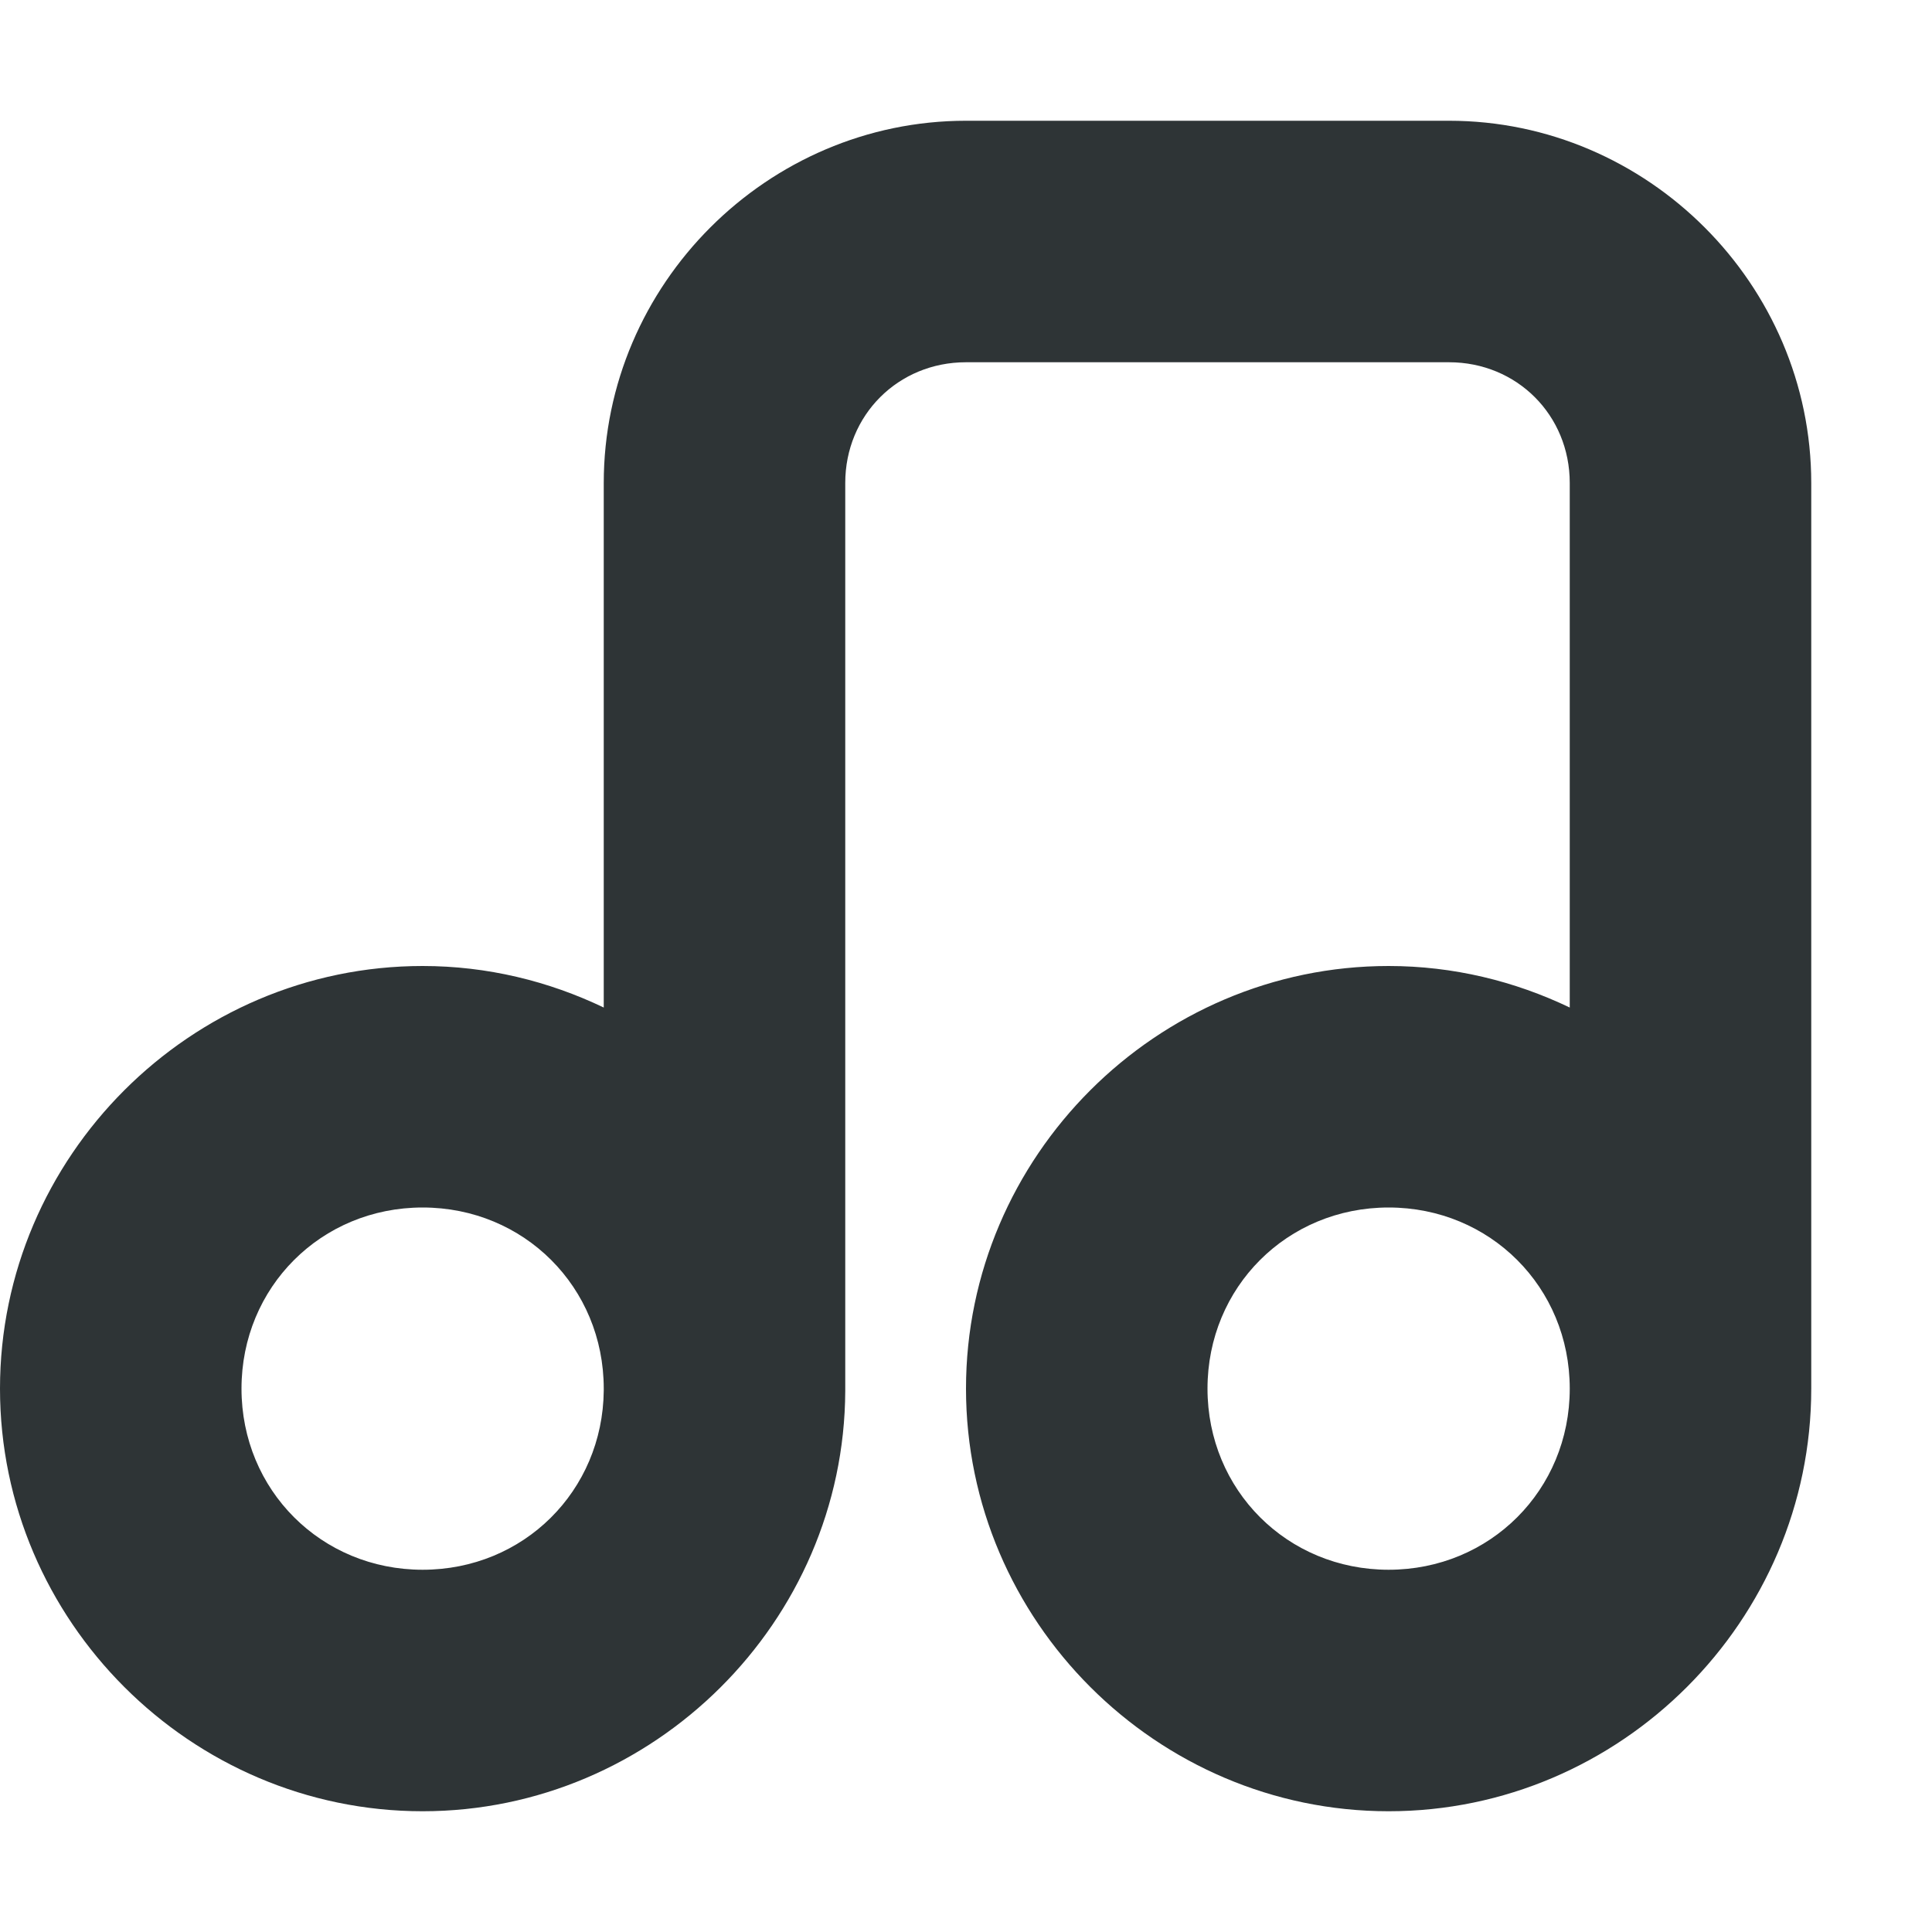
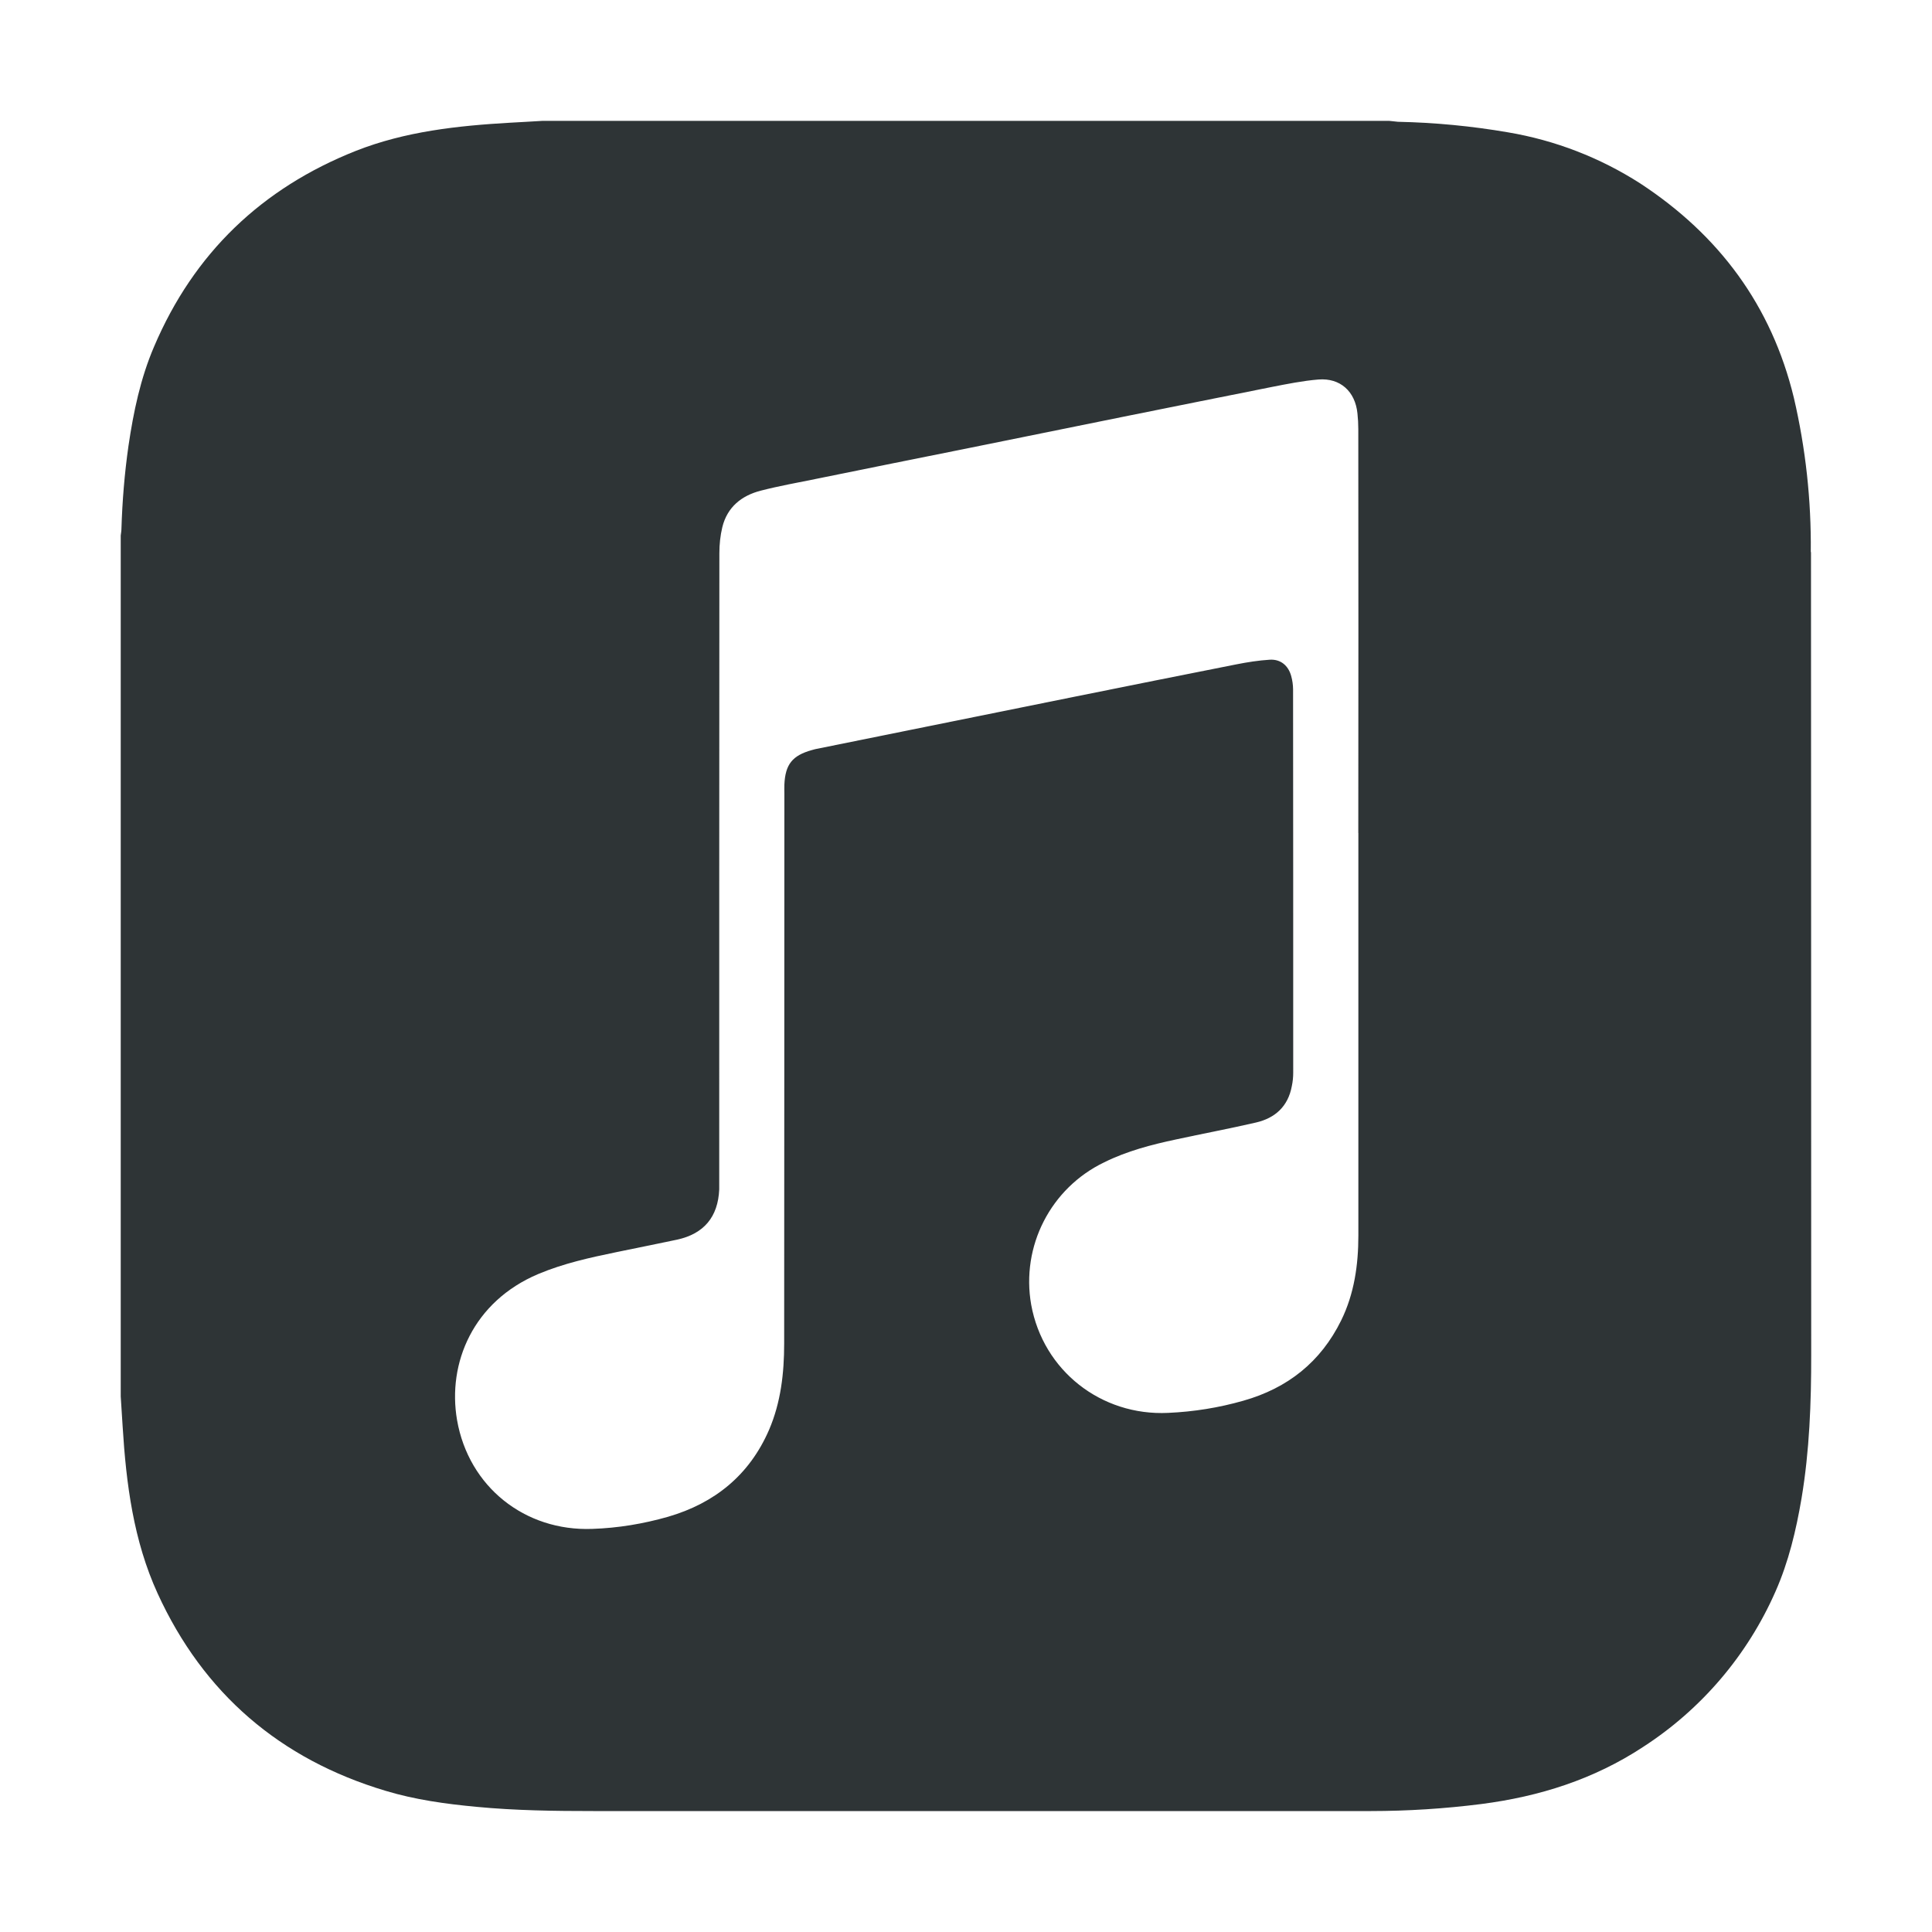
- <svg xmlns="http://www.w3.org/2000/svg" height="16px" viewBox="0 0 16 16" width="16px">
-   <path d="m 8 1 c -1.645 0 -3 1.355 -3 3 v 4.344 c -0.457 -0.219 -0.965 -0.344 -1.5 -0.344 c -1.922 0 -3.5 1.578 -3.5 3.5 s 1.578 3.5 3.5 3.5 c 1.914 0 3.492 -1.57 3.5 -3.48 c 0 -0.008 0 -0.012 0 -0.02 v -7.5 c 0 -0.562 0.438 -1 1 -1 h 4 c 0.562 0 1 0.438 1 1 v 4.344 c -0.457 -0.219 -0.965 -0.344 -1.5 -0.344 c -1.922 0 -3.5 1.578 -3.5 3.5 s 1.578 3.5 3.5 3.5 s 3.5 -1.578 3.5 -3.5 v -7.5 c 0 -1.645 -1.355 -3 -3 -3 z m -4.5 9 c 0.84 0 1.5 0.66 1.5 1.5 v 0.016 c -0.008 0.832 -0.664 1.484 -1.5 1.484 c -0.84 0 -1.5 -0.66 -1.5 -1.5 s 0.66 -1.5 1.5 -1.5 z m 8 0 c 0.84 0 1.5 0.66 1.5 1.5 s -0.66 1.5 -1.5 1.5 s -1.5 -0.66 -1.5 -1.5 s 0.66 -1.5 1.5 -1.5 z m 0 0" fill="#2e3436" />
+ <svg xmlns="http://www.w3.org/2000/svg" height="16px" viewBox="-1.714 -1.714 27.429 27.429" width="16px">
+   <path fill-rule="evenodd" d="M23.994 6.124a9.23 9.23 0 00-.24-2.19c-.317-1.31-1.062-2.31-2.18-3.043a5.022 5.022 0 00-1.877-.726 10.496 10.496 0 00-1.564-.15c-.04-.003-.083-.01-.124-.013H5.986c-.152.01-.303.017-.455.026-.747.043-1.49.123-2.193.4-1.336.53-2.3 1.452-2.865 2.78-.192.448-.292.925-.363 1.408-.056.392-.088.785-.1 1.18 0 .032-.007.062-.01.093v12.223c.01.14.017.283.027.424.05.815.154 1.624.497 2.373.65 1.42 1.738 2.353 3.234 2.801.42.127.856.187 1.293.228.555.053 1.11.06 1.667.06h11.03a12.5 12.5 0 001.57-.1c.822-.106 1.596-.35 2.295-.81a5.046 5.046 0 001.88-2.207c.186-.42.293-.87.37-1.324.113-.675.138-1.358.137-2.04-.002-3.8 0-7.595-.003-11.393zm-6.423 3.99v5.712c0 .417-.058.827-.244 1.206-.29.59-.76.962-1.388 1.14-.35.1-.706.157-1.07.173-.95.045-1.773-.6-1.943-1.536a1.88 1.88 0 011.038-2.022c.323-.16.67-.25 1.018-.324.378-.082.758-.153 1.134-.24.274-.063.457-.23.51-.516a.904.904 0 00.02-.193c0-1.815 0-3.63-.002-5.443a.725.725 0 00-.026-.185c-.04-.15-.15-.243-.304-.234-.16.01-.318.035-.475.066-.76.15-1.52.303-2.28.456l-2.325.47-1.374.278c-.016.003-.032.01-.048.013-.277.077-.377.203-.39.49-.002.042 0 .086 0 .13-.002 2.602 0 5.204-.003 7.805 0 .42-.047.836-.215 1.227-.278.64-.77 1.04-1.434 1.233-.35.1-.71.16-1.075.172-.96.036-1.755-.6-1.92-1.544-.14-.812.23-1.685 1.154-2.075.357-.15.73-.232 1.108-.31.287-.06.575-.116.86-.177.383-.083.583-.323.6-.714v-.15c0-2.96 0-5.922.002-8.882 0-.123.013-.25.042-.37.07-.285.273-.448.546-.518.255-.066.515-.112.774-.165.733-.15 1.466-.296 2.2-.444l2.27-.46c.67-.134 1.34-.27 2.01-.403.22-.043.442-.088.663-.106.31-.025.523.17.554.482.008.073.012.148.012.223.002 1.91.002 3.822 0 5.732z" fill="#2e3436" />
</svg>
